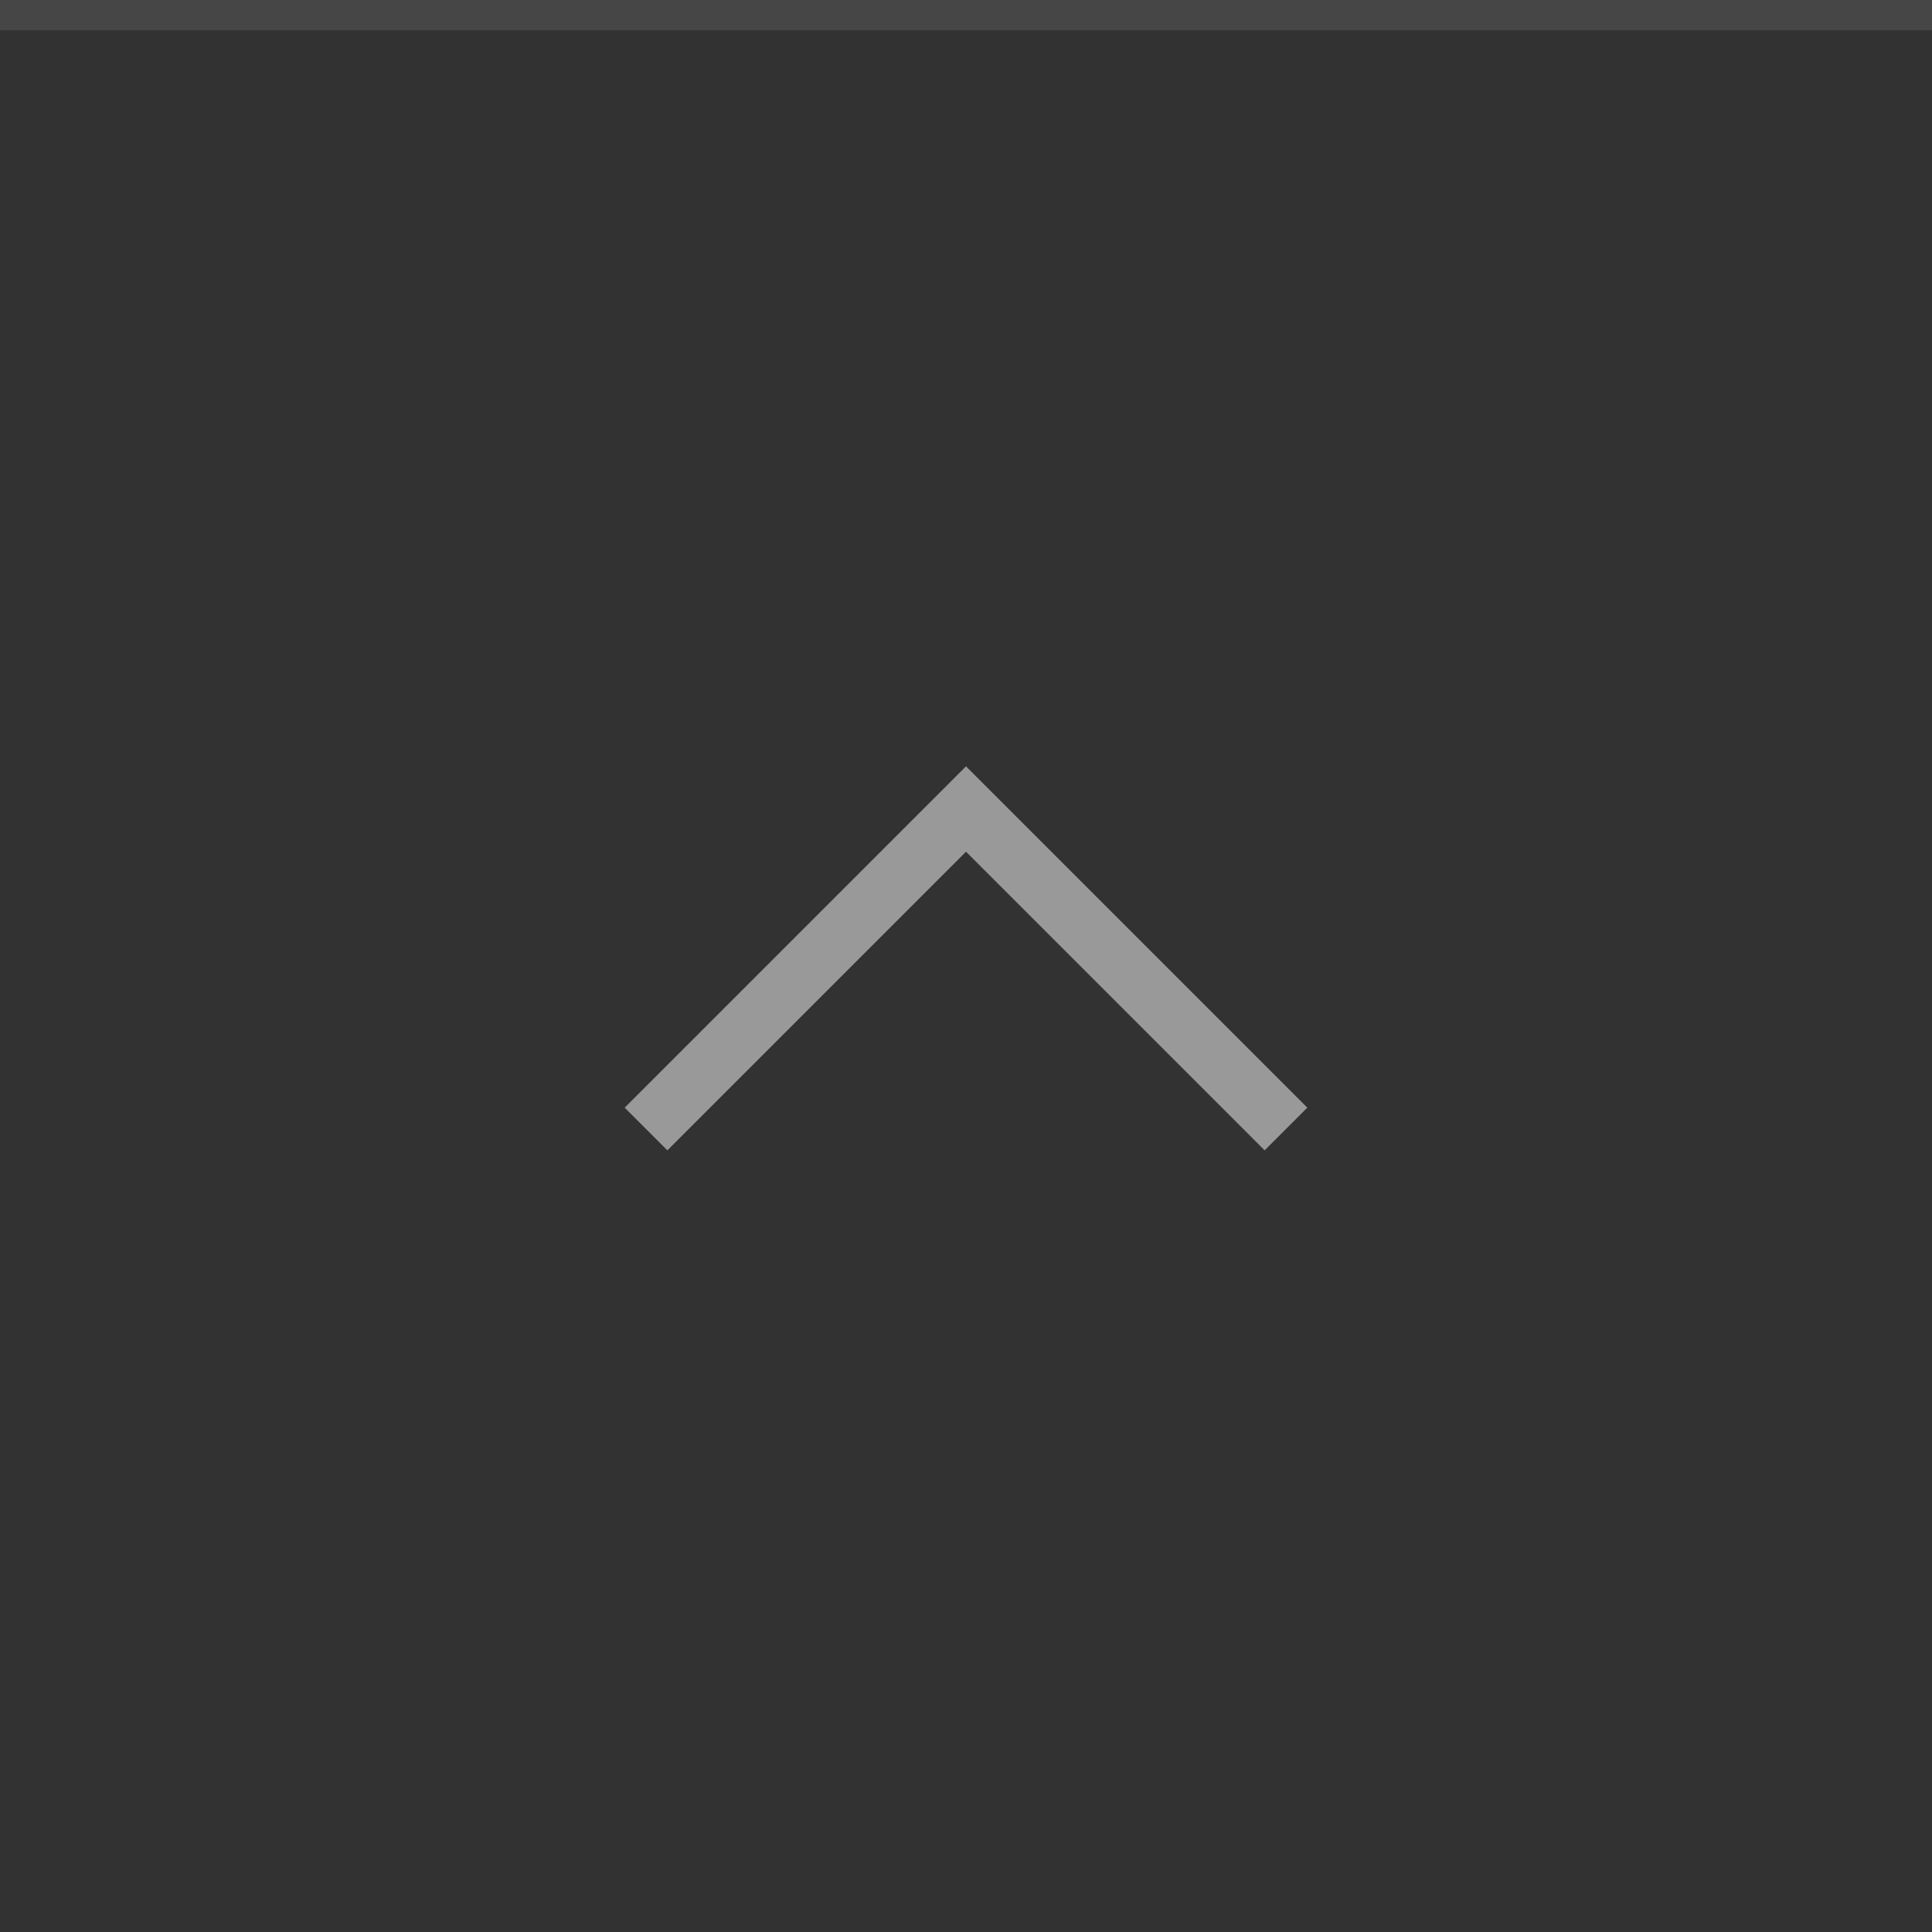
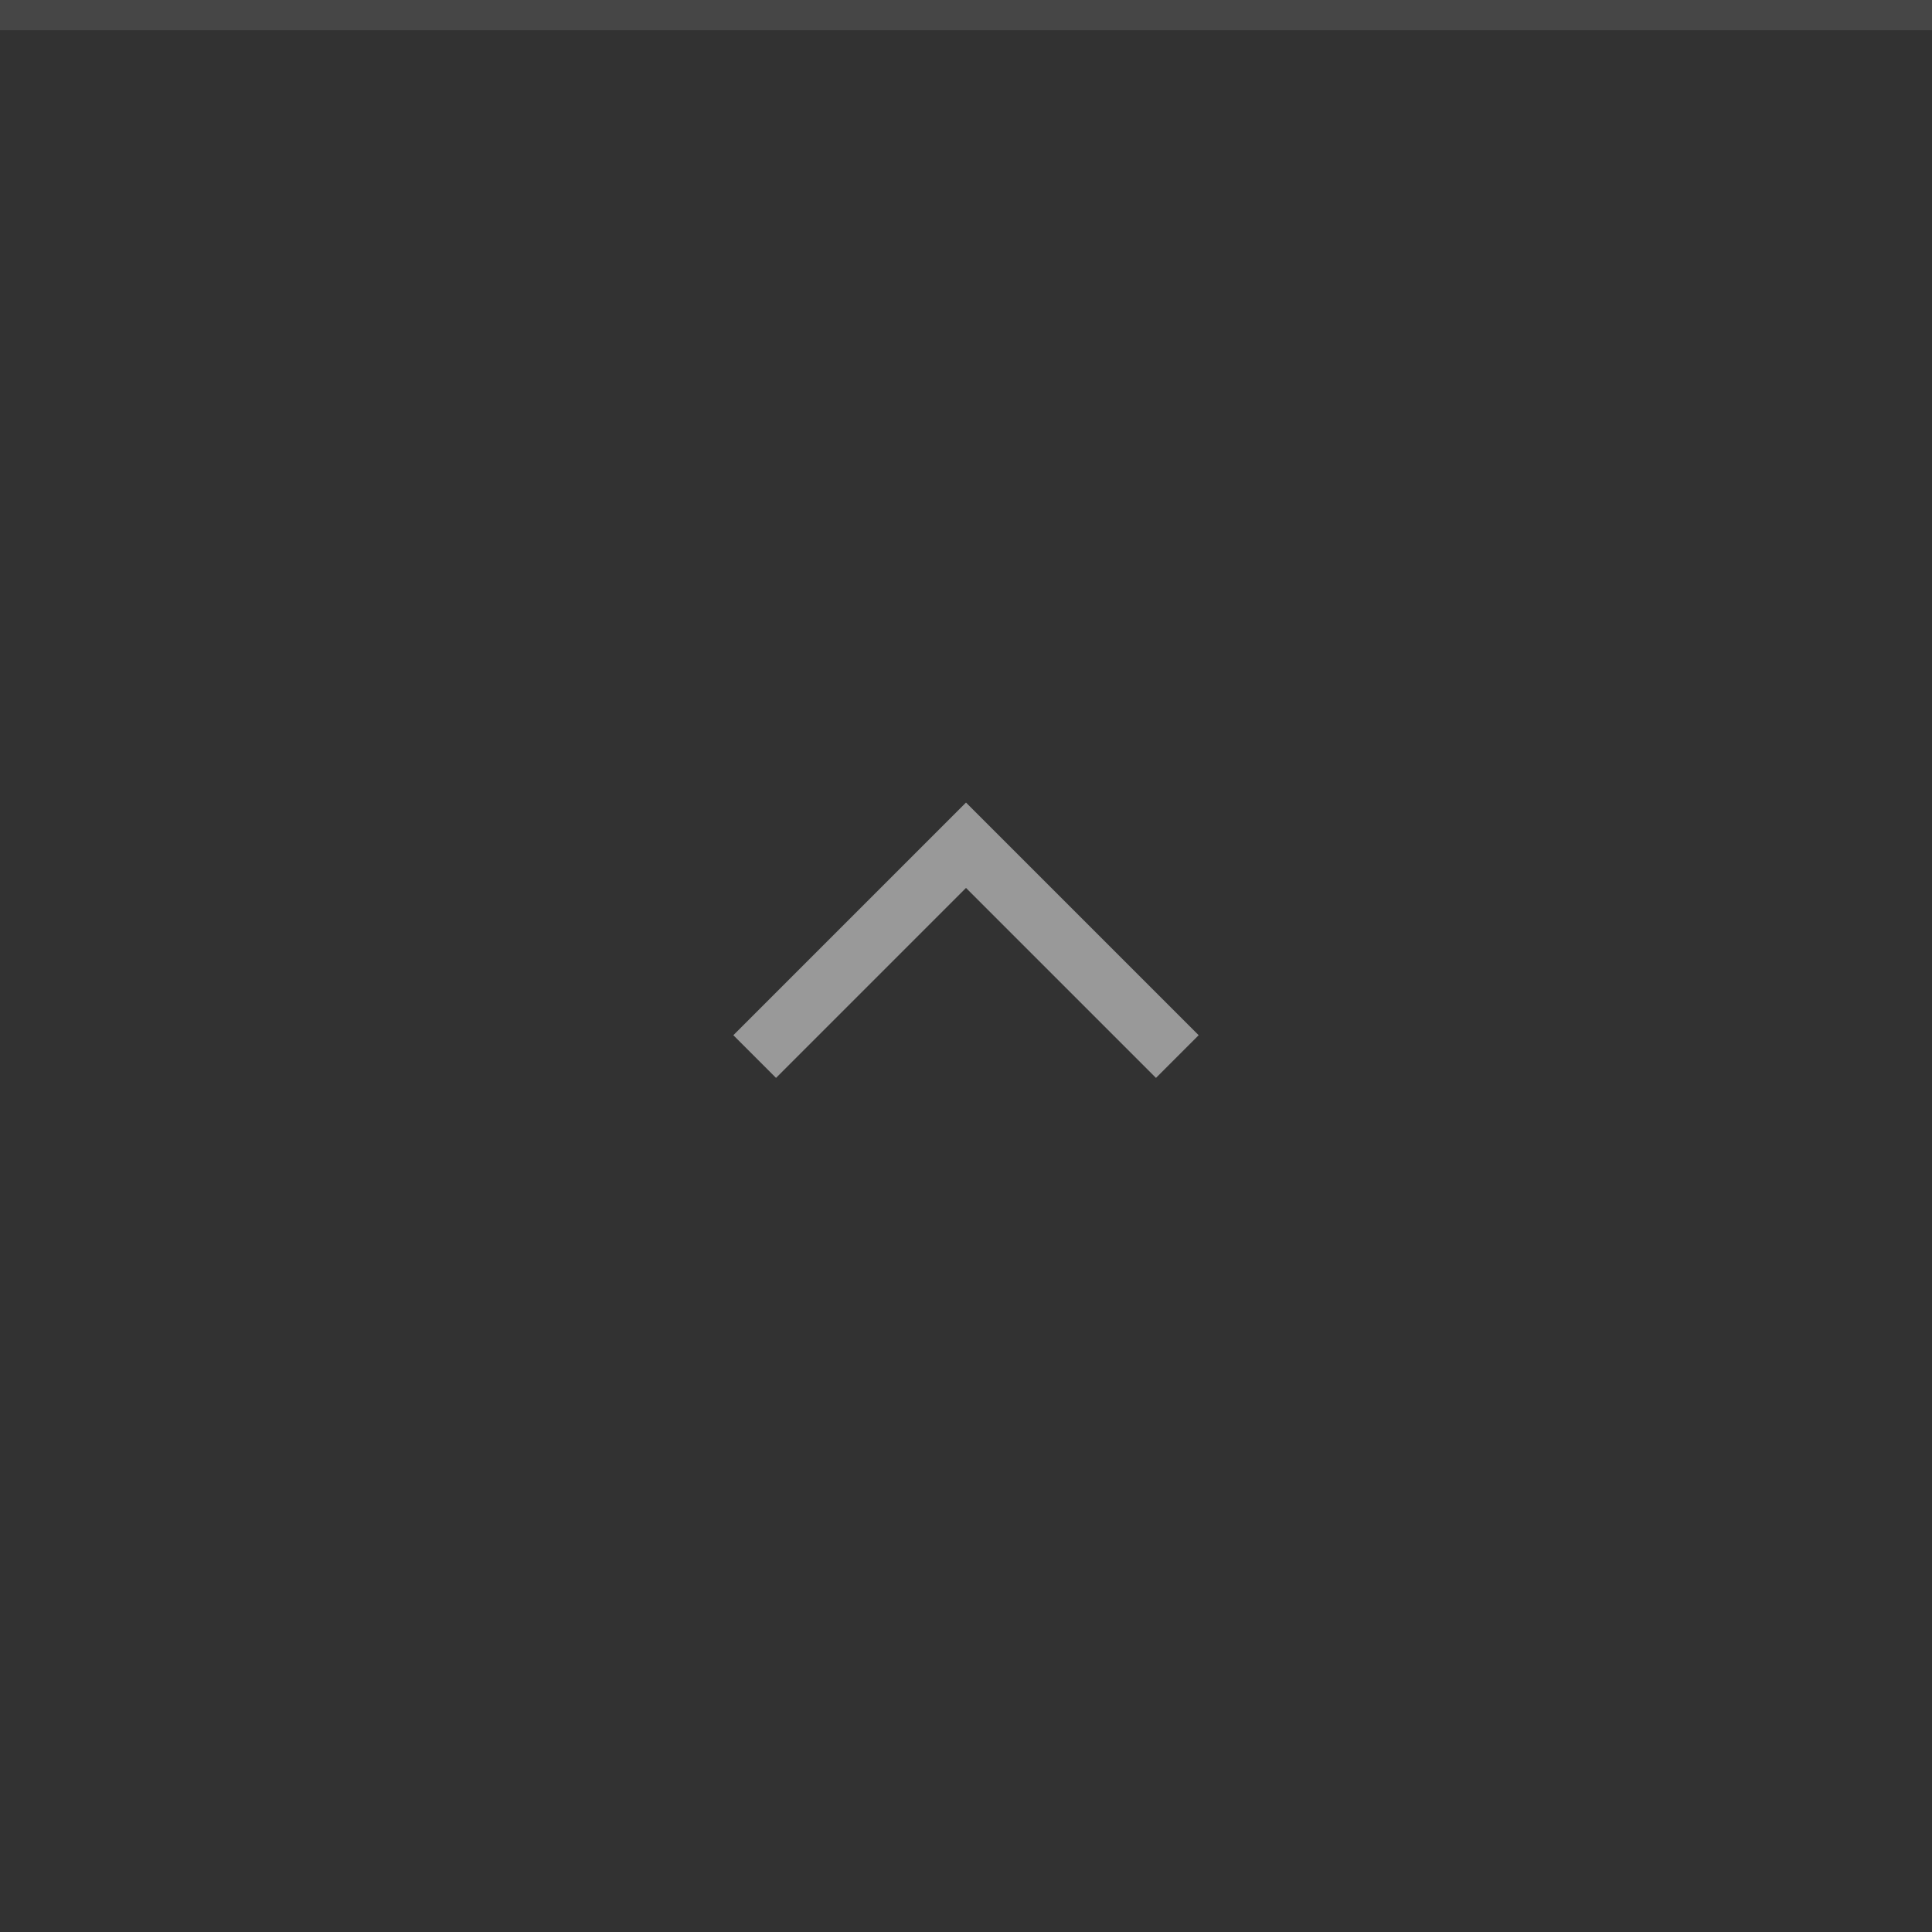
<svg xmlns="http://www.w3.org/2000/svg" width="64" height="64" viewBox="0 0 64 64">
  <rect width="64" height="64" fill="#323232" />
  <rect width="64" height="1" fill="#FFFFFF" fill-opacity="0.1" />
  <g transform="scale(2)" fill="#FFFFFF" opacity="0.5">
    <circle cx="16" cy="16" r="12" opacity="0" />
-     <path d="M10.7 18.7 16 13.4l5.3 5.3" fill="none" stroke="#FFFFFF" stroke-width="1" />
+     <path d="M12.5 17.5 16 14l3.5 3.5" fill="none" stroke="#FFFFFF" stroke-width="1" />
  </g>
</svg>
